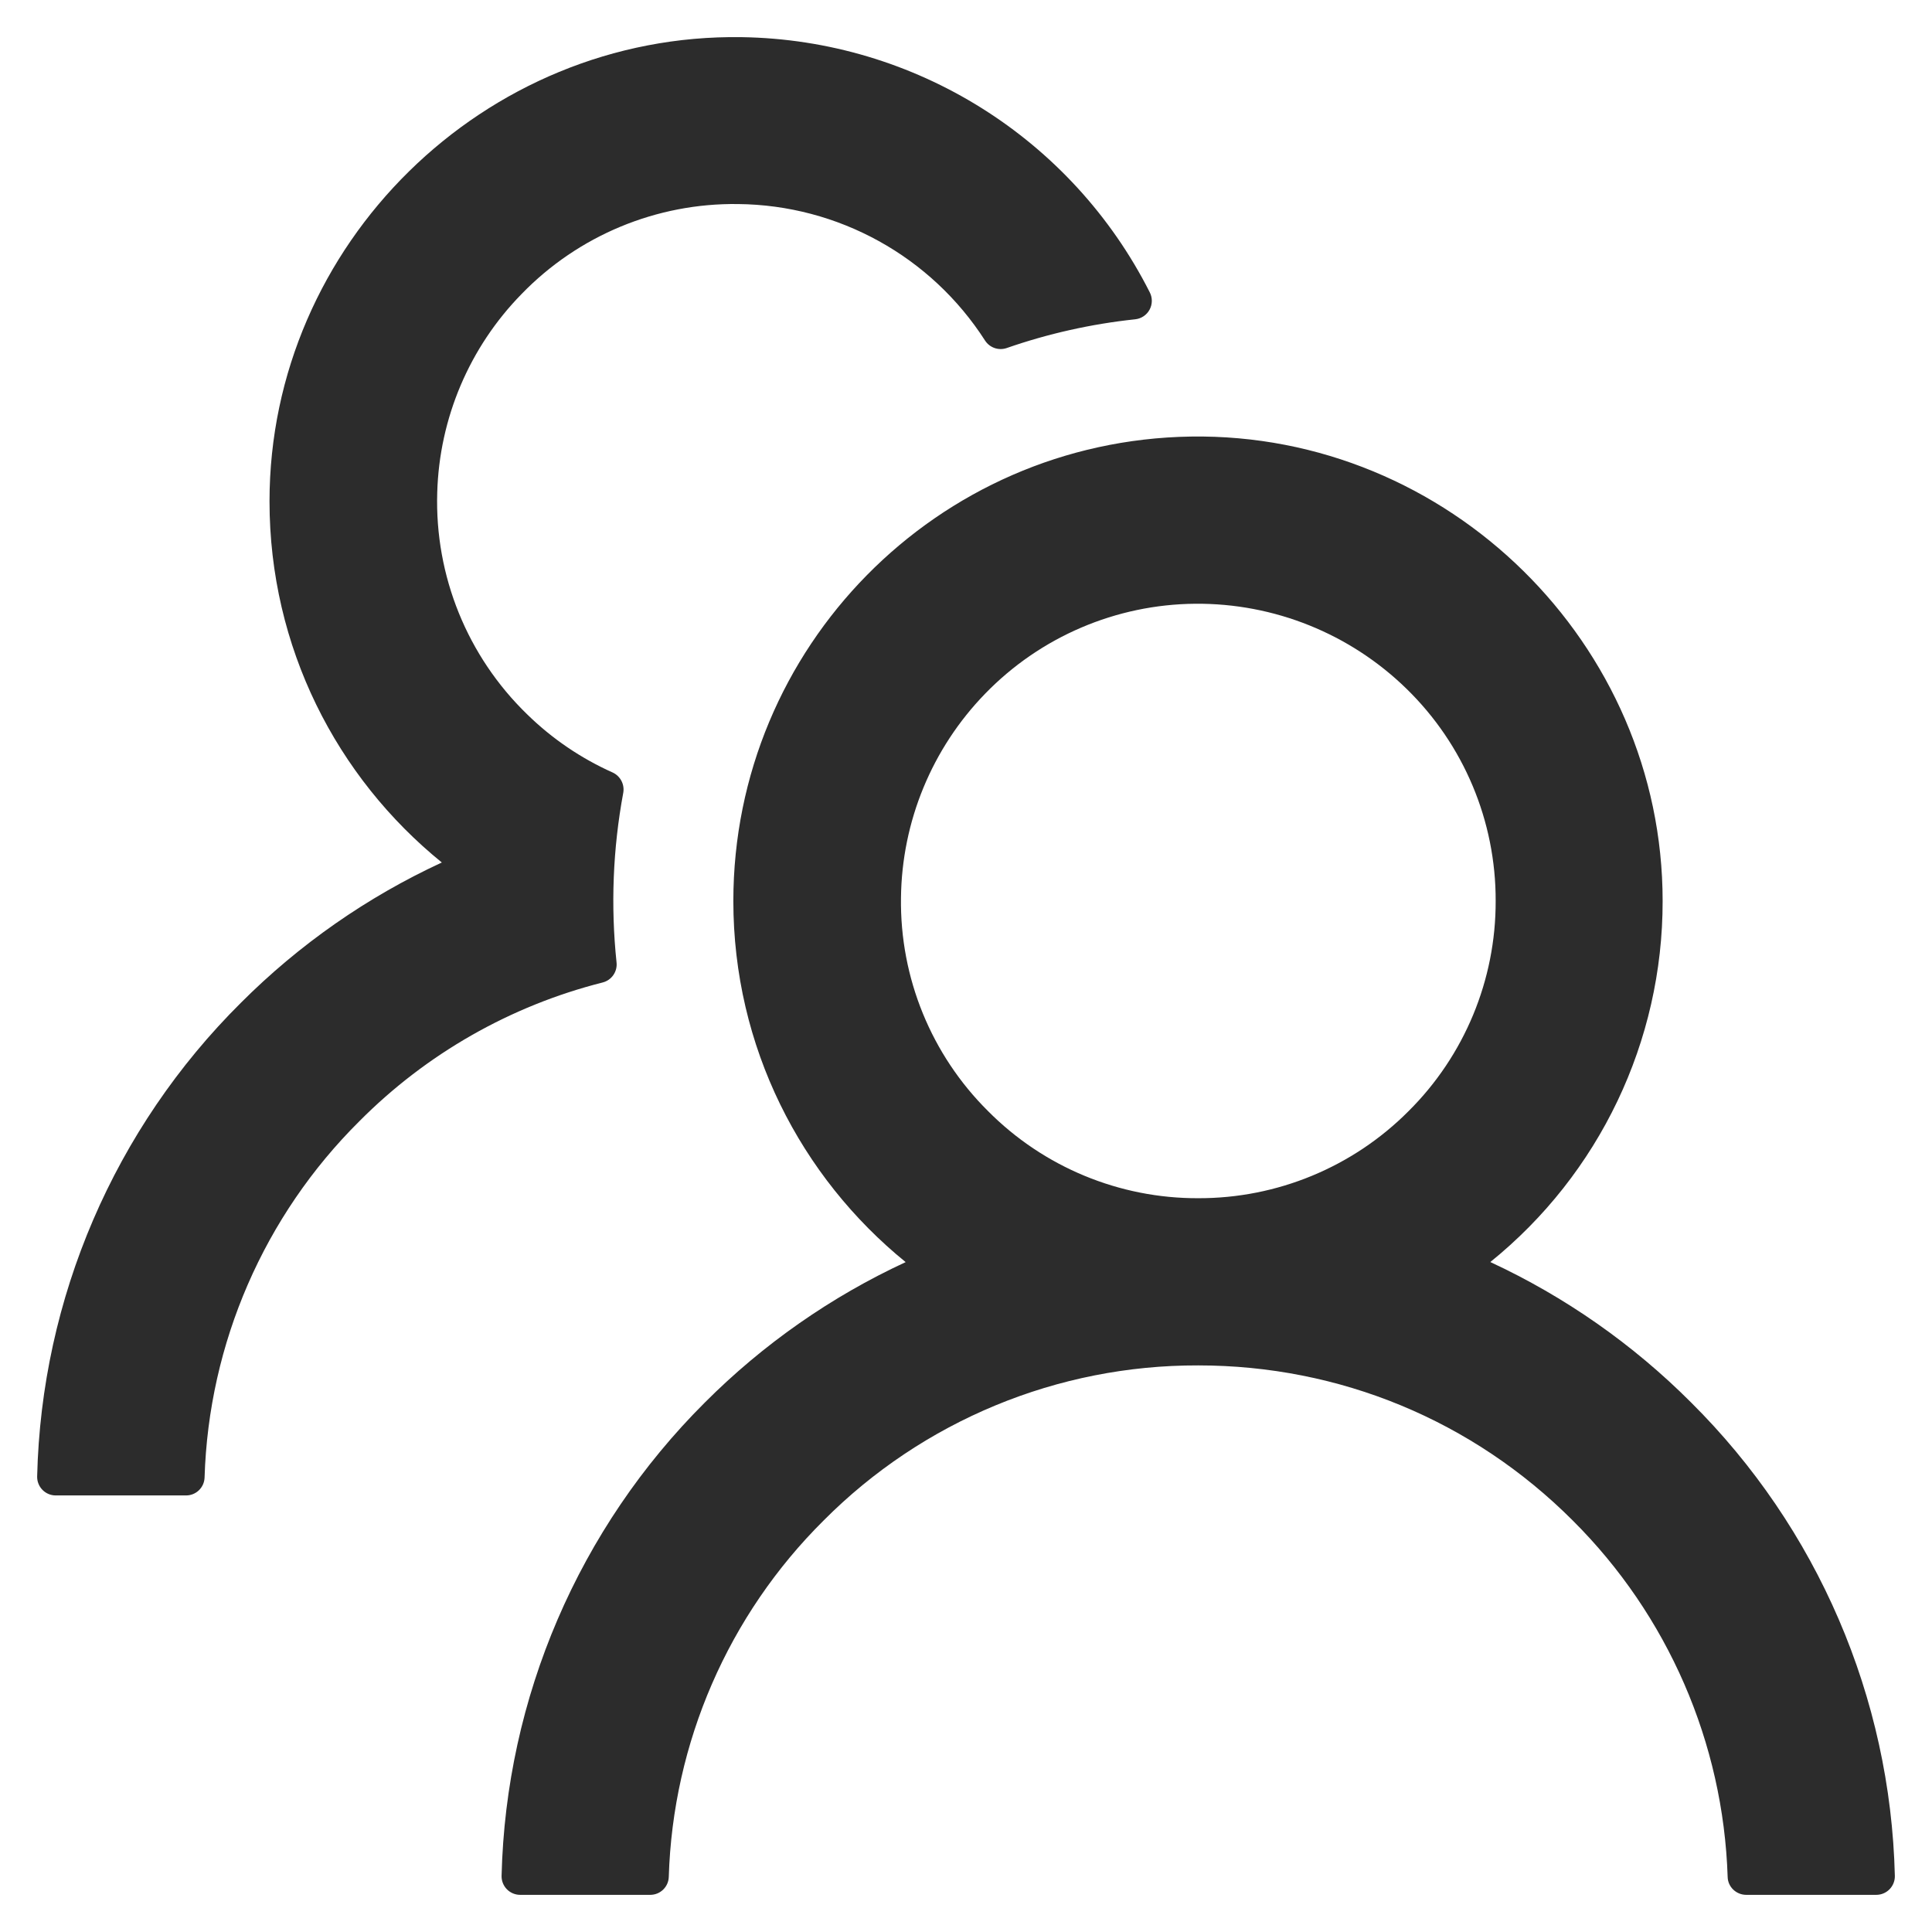
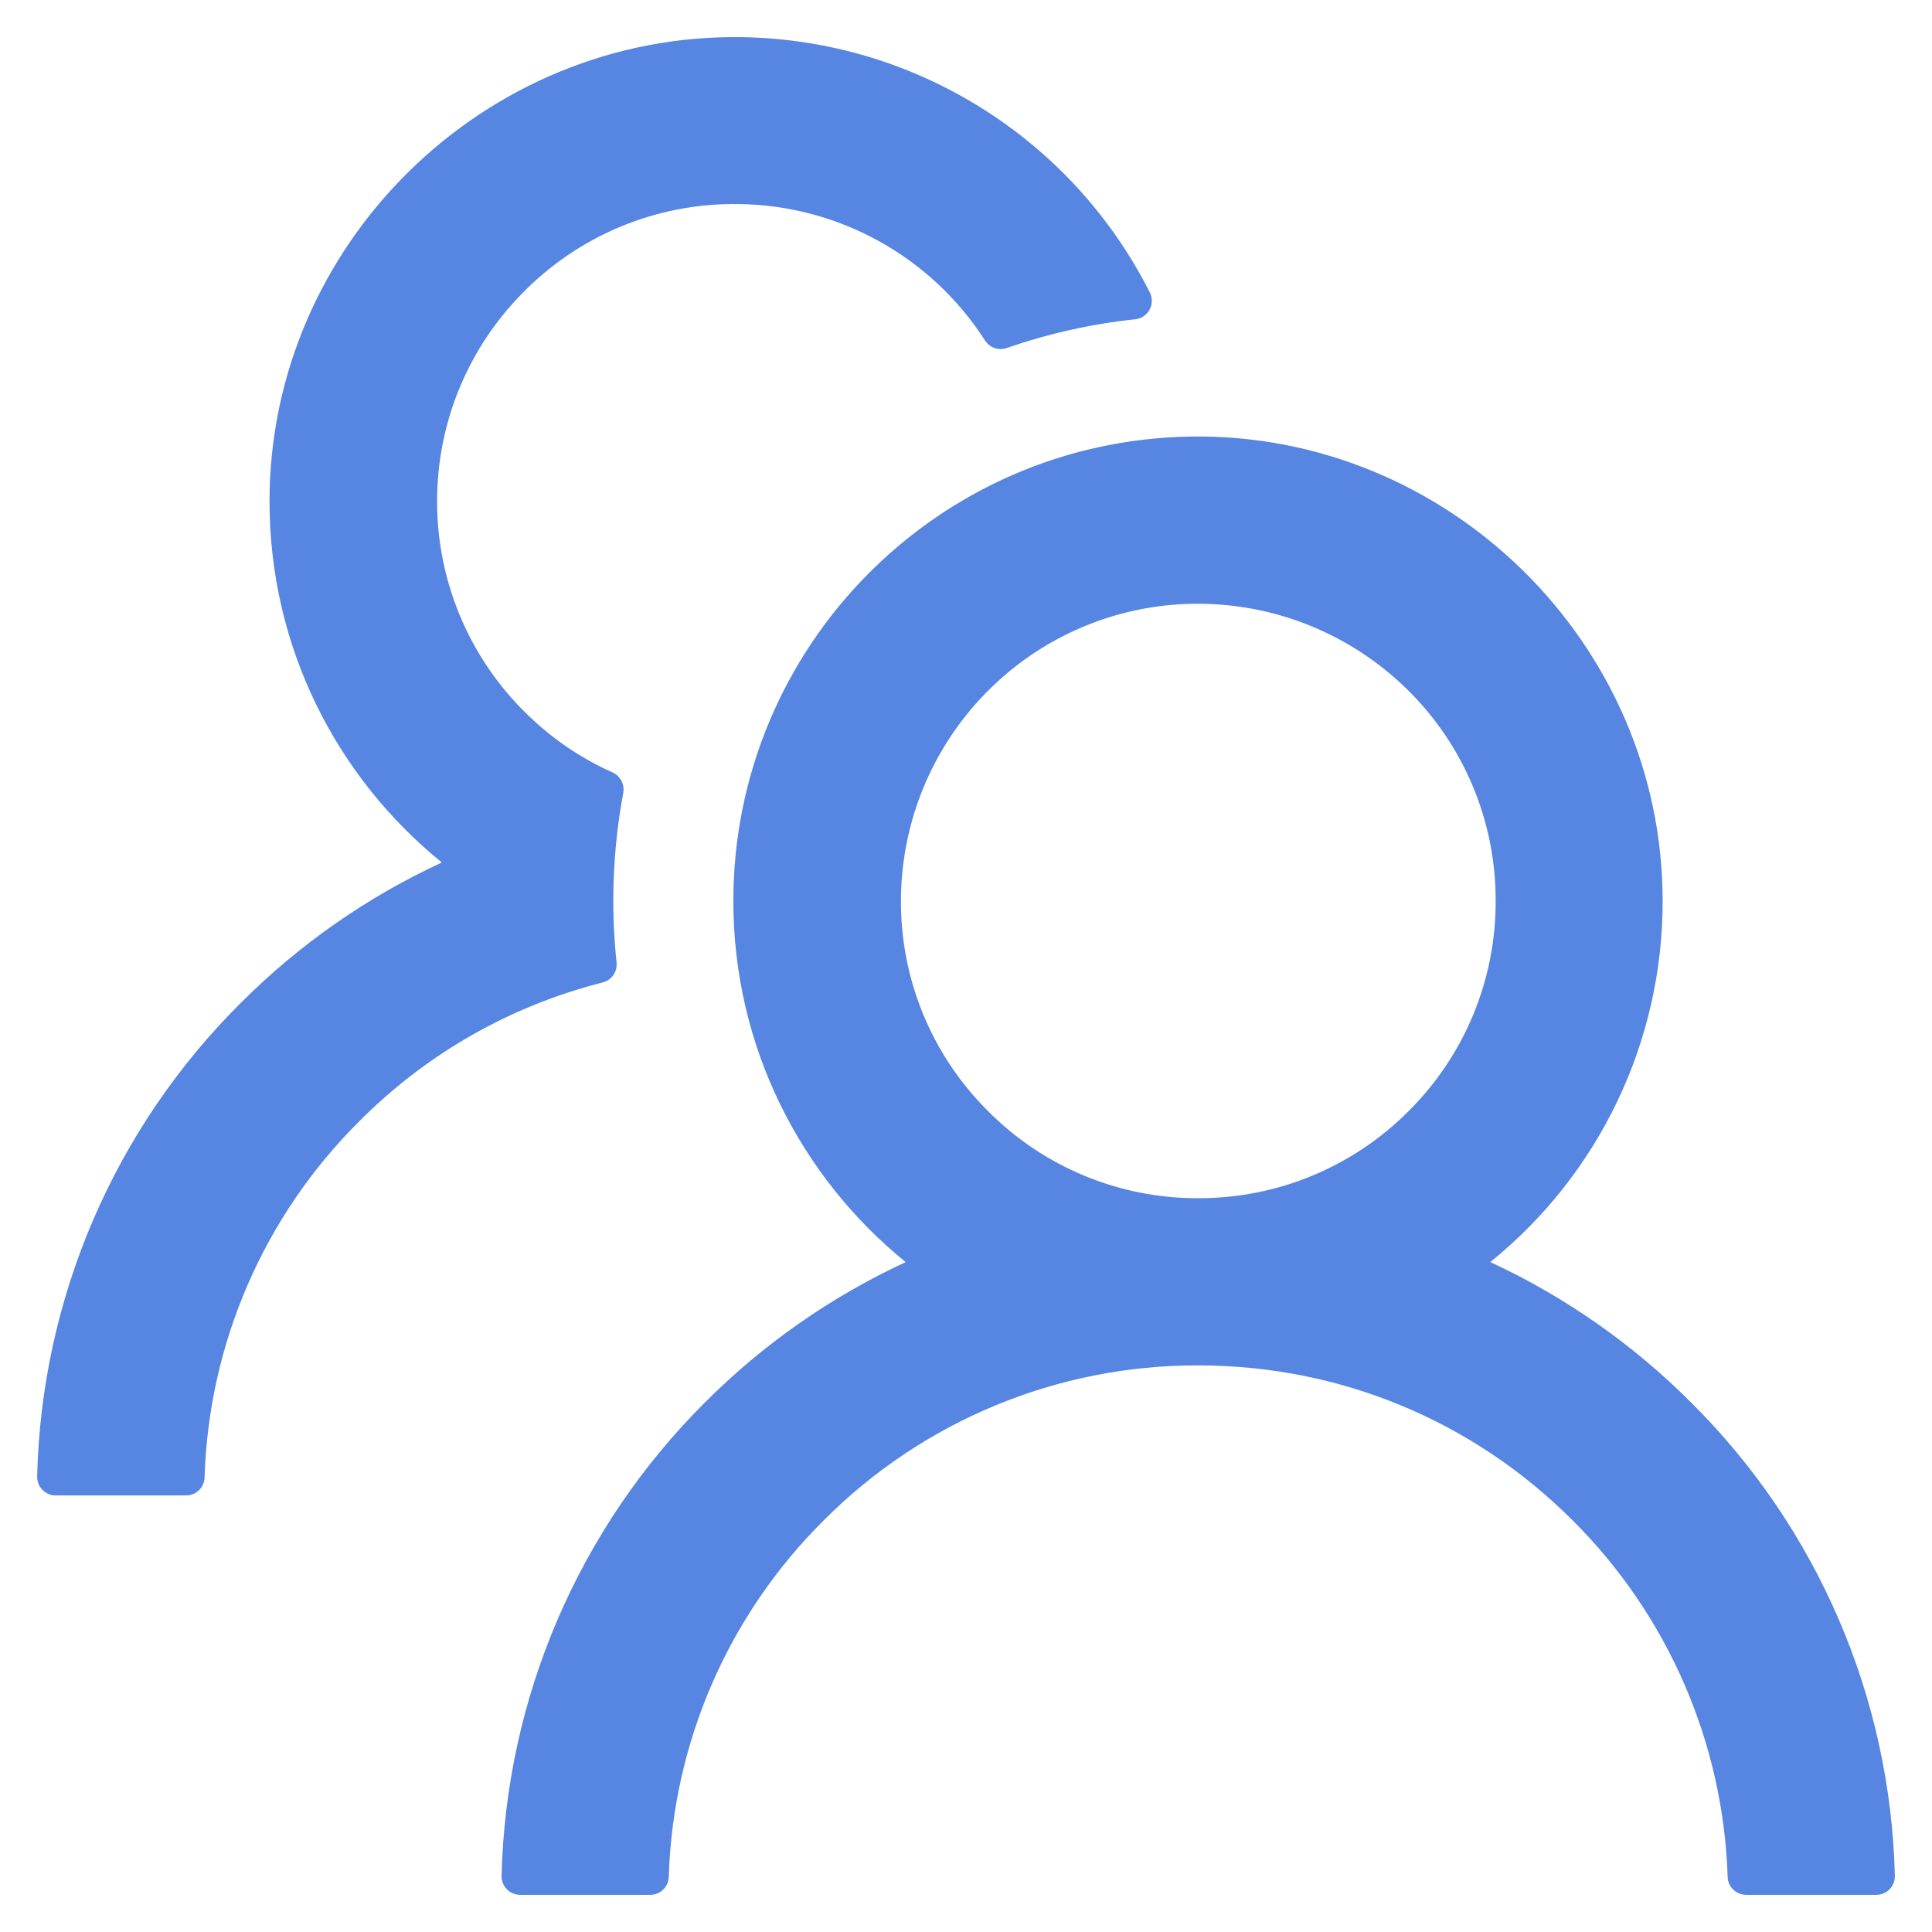
- <svg xmlns="http://www.w3.org/2000/svg" t="1741275936704" class="icon" viewBox="0 0 1024 1024" version="1.1" p-id="3232" width="200" height="200">
-   <path d="M896.236 743.266a371.121 371.121 0 0 0-106.338-74.358 245.602 245.602 0 0 0 91.333-191.37c0-136.389-113.703-248.241-250.092-246.154a246.272 246.272 0 0 0-242.452 246.154c0 77.273 35.682 146.196 91.333 191.409a370.412 370.412 0 0 0-106.338 74.319 366.868 366.868 0 0 0-107.835 250.959 9.846 9.846 0 0 0 9.846 10.082h68.923a9.807 9.807 0 0 0 9.846-9.452 278.174 278.174 0 0 1 82.078-188.967 278.922 278.922 0 0 1 198.538-82.196c74.949 0 145.487 29.145 198.498 82.196a279.316 279.316 0 0 1 82.117 188.928c0.118 5.317 4.569 9.492 9.846 9.492h68.923a9.846 9.846 0 0 0 9.846-10.082 366.001 366.001 0 0 0-108.071-250.959z m-261.159-108.19a156.199 156.199 0 0 1-111.38-46.159 156.121 156.121 0 0 1-46.159-112.994 157.775 157.775 0 0 1 44.662-108.308 156.908 156.908 0 0 1 111.262-47.616 158.444 158.444 0 0 1 112.01 45.056 156.357 156.357 0 0 1 47.262 112.482 156.396 156.396 0 0 1-46.159 111.38 156.672 156.672 0 0 1-111.498 46.159zM326.774 510.031a313.265 313.265 0 0 1 3.545-89.718 9.925 9.925 0 0 0-5.514-10.831 155.53 155.53 0 0 1-45.41-30.878 156.987 156.987 0 0 1-47.655-117.445A156.751 156.751 0 0 1 276.48 155.806a156.711 156.711 0 0 1 114.688-47.655 157.342 157.342 0 0 1 130.954 72.389 9.846 9.846 0 0 0 11.422 3.938 305.388 305.388 0 0 1 68.096-15.242 9.846 9.846 0 0 0 7.759-14.297A246.587 246.587 0 0 0 393.137 19.692C256.591 17.605 142.848 129.457 142.848 265.728c0 77.273 35.564 146.196 91.333 191.409a370.018 370.018 0 0 0-106.457 74.319A366.08 366.08 0 0 0 19.692 782.533a9.846 9.846 0 0 0 9.846 10.082h69.041a9.807 9.807 0 0 0 9.846-9.452 278.174 278.174 0 0 1 82.117-188.967 277.858 277.858 0 0 1 128.827-73.452 9.846 9.846 0 0 0 7.404-10.713z" fill="#2c2c2c" p-id="3233" />
+ <svg xmlns="http://www.w3.org/2000/svg" t="1744300160234" class="icon" viewBox="0 0 1024 1024" version="1.1" p-id="2789" width="200" height="200">
+   <path d="M896.236 743.266a371.121 371.121 0 0 0-106.338-74.358 245.602 245.602 0 0 0 91.333-191.37c0-136.389-113.703-248.241-250.092-246.154a246.272 246.272 0 0 0-242.452 246.154c0 77.273 35.682 146.196 91.333 191.409a370.412 370.412 0 0 0-106.338 74.319 366.868 366.868 0 0 0-107.835 250.959 9.846 9.846 0 0 0 9.846 10.082h68.923a9.807 9.807 0 0 0 9.846-9.452 278.174 278.174 0 0 1 82.078-188.967 278.922 278.922 0 0 1 198.538-82.196c74.949 0 145.487 29.145 198.498 82.196a279.316 279.316 0 0 1 82.117 188.928c0.118 5.317 4.569 9.492 9.846 9.492h68.923a9.846 9.846 0 0 0 9.846-10.082 366.001 366.001 0 0 0-108.071-250.959z m-261.159-108.19a156.199 156.199 0 0 1-111.38-46.159 156.121 156.121 0 0 1-46.159-112.994 157.775 157.775 0 0 1 44.662-108.308 156.908 156.908 0 0 1 111.262-47.616 158.444 158.444 0 0 1 112.01 45.056 156.357 156.357 0 0 1 47.262 112.482 156.396 156.396 0 0 1-46.159 111.38 156.672 156.672 0 0 1-111.498 46.159zM326.774 510.031a313.265 313.265 0 0 1 3.545-89.718 9.925 9.925 0 0 0-5.514-10.831 155.53 155.53 0 0 1-45.41-30.878 156.987 156.987 0 0 1-47.655-117.445A156.751 156.751 0 0 1 276.48 155.806a156.711 156.711 0 0 1 114.688-47.655 157.342 157.342 0 0 1 130.954 72.389 9.846 9.846 0 0 0 11.422 3.938 305.388 305.388 0 0 1 68.096-15.242 9.846 9.846 0 0 0 7.759-14.297A246.587 246.587 0 0 0 393.137 19.692C256.591 17.605 142.848 129.457 142.848 265.728c0 77.273 35.564 146.196 91.333 191.409a370.018 370.018 0 0 0-106.457 74.319A366.08 366.08 0 0 0 19.692 782.533a9.846 9.846 0 0 0 9.846 10.082h69.041a9.807 9.807 0 0 0 9.846-9.452 278.174 278.174 0 0 1 82.117-188.967 277.858 277.858 0 0 1 128.827-73.452 9.846 9.846 0 0 0 7.404-10.713z" fill="#5686E1" p-id="2790" />
</svg>
